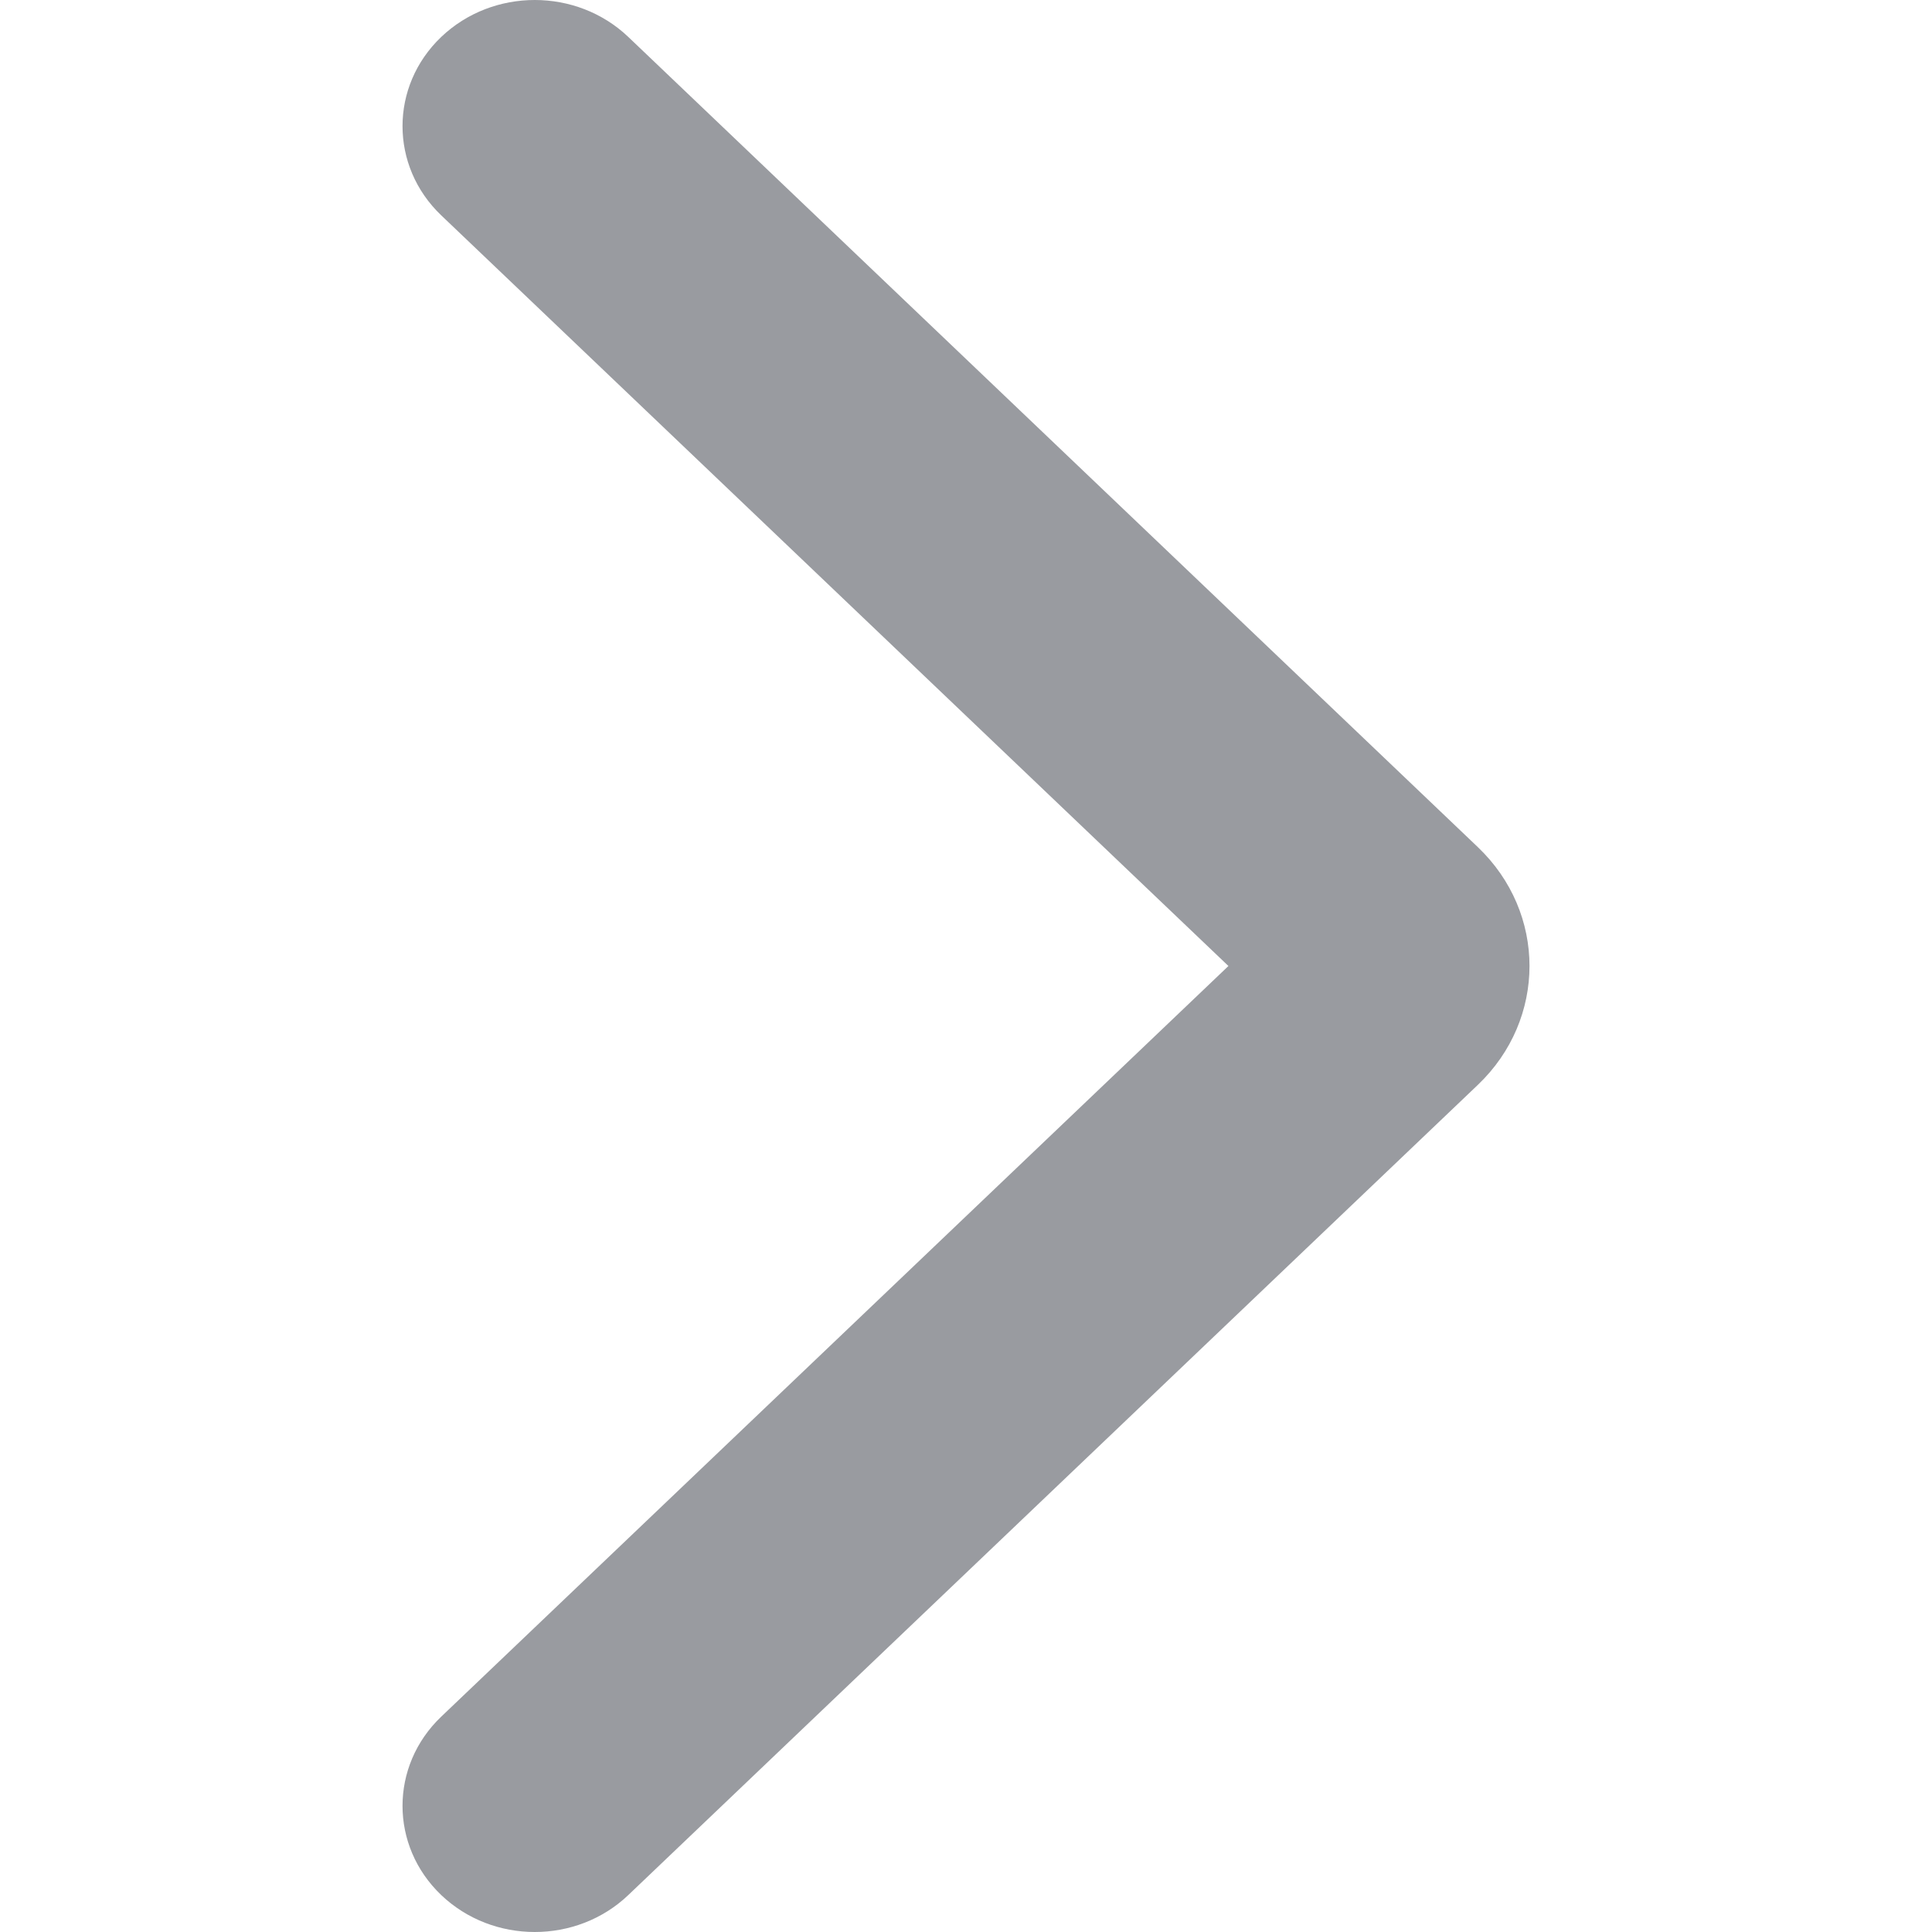
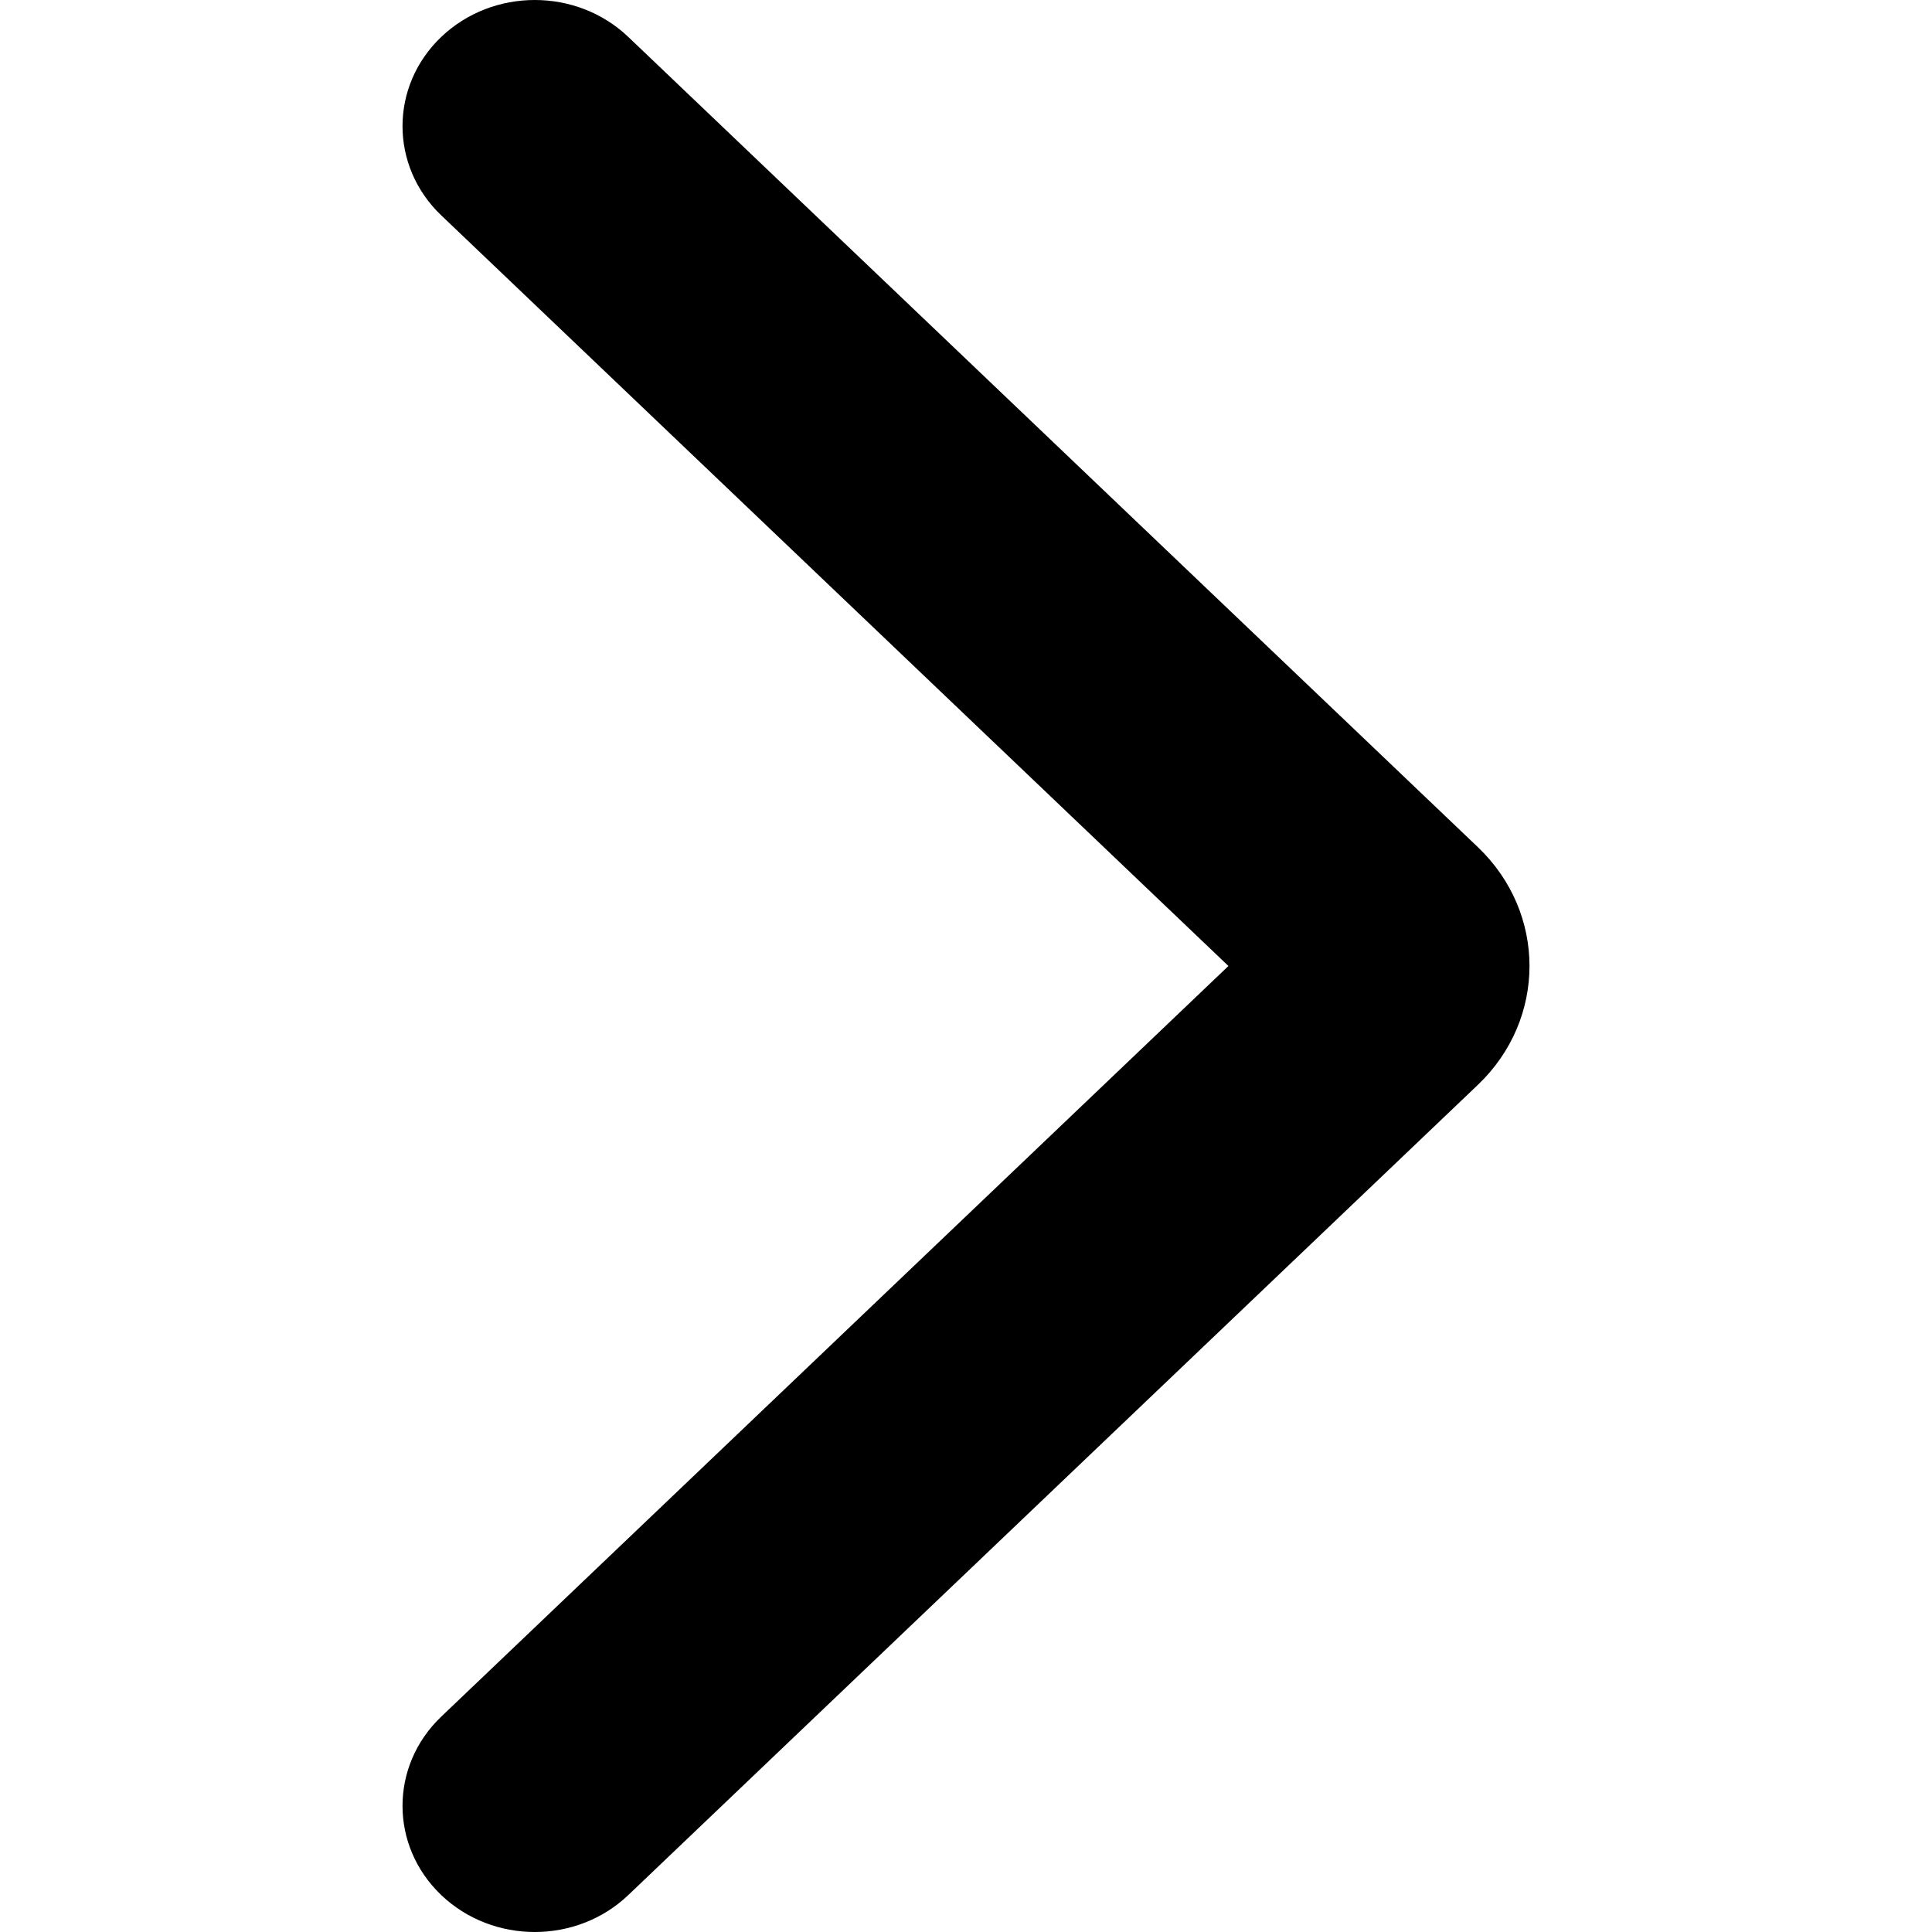
<svg xmlns="http://www.w3.org/2000/svg" width="24" height="24" viewBox="0 0 24 24" fill="none">
-   <path d="M7.805 0.459C7.163 -0.153 6.123 -0.153 5.481 0.459C4.84 1.071 4.84 2.063 5.481 2.675L15.26 12L5.481 21.325C4.84 21.937 4.84 22.929 5.481 23.541C6.123 24.153 7.163 24.153 7.805 23.541L18.358 13.477C19.214 12.661 19.214 11.339 18.358 10.523L7.805 0.459Z" fill="#999BA0" />
+   <path d="M7.805 0.459C7.163 -0.153 6.123 -0.153 5.481 0.459C4.84 1.071 4.84 2.063 5.481 2.675L15.26 12L5.481 21.325C4.84 21.937 4.84 22.929 5.481 23.541C6.123 24.153 7.163 24.153 7.805 23.541L18.358 13.477C19.214 12.661 19.214 11.339 18.358 10.523L7.805 0.459Z" fill="currentColor" />
</svg>
